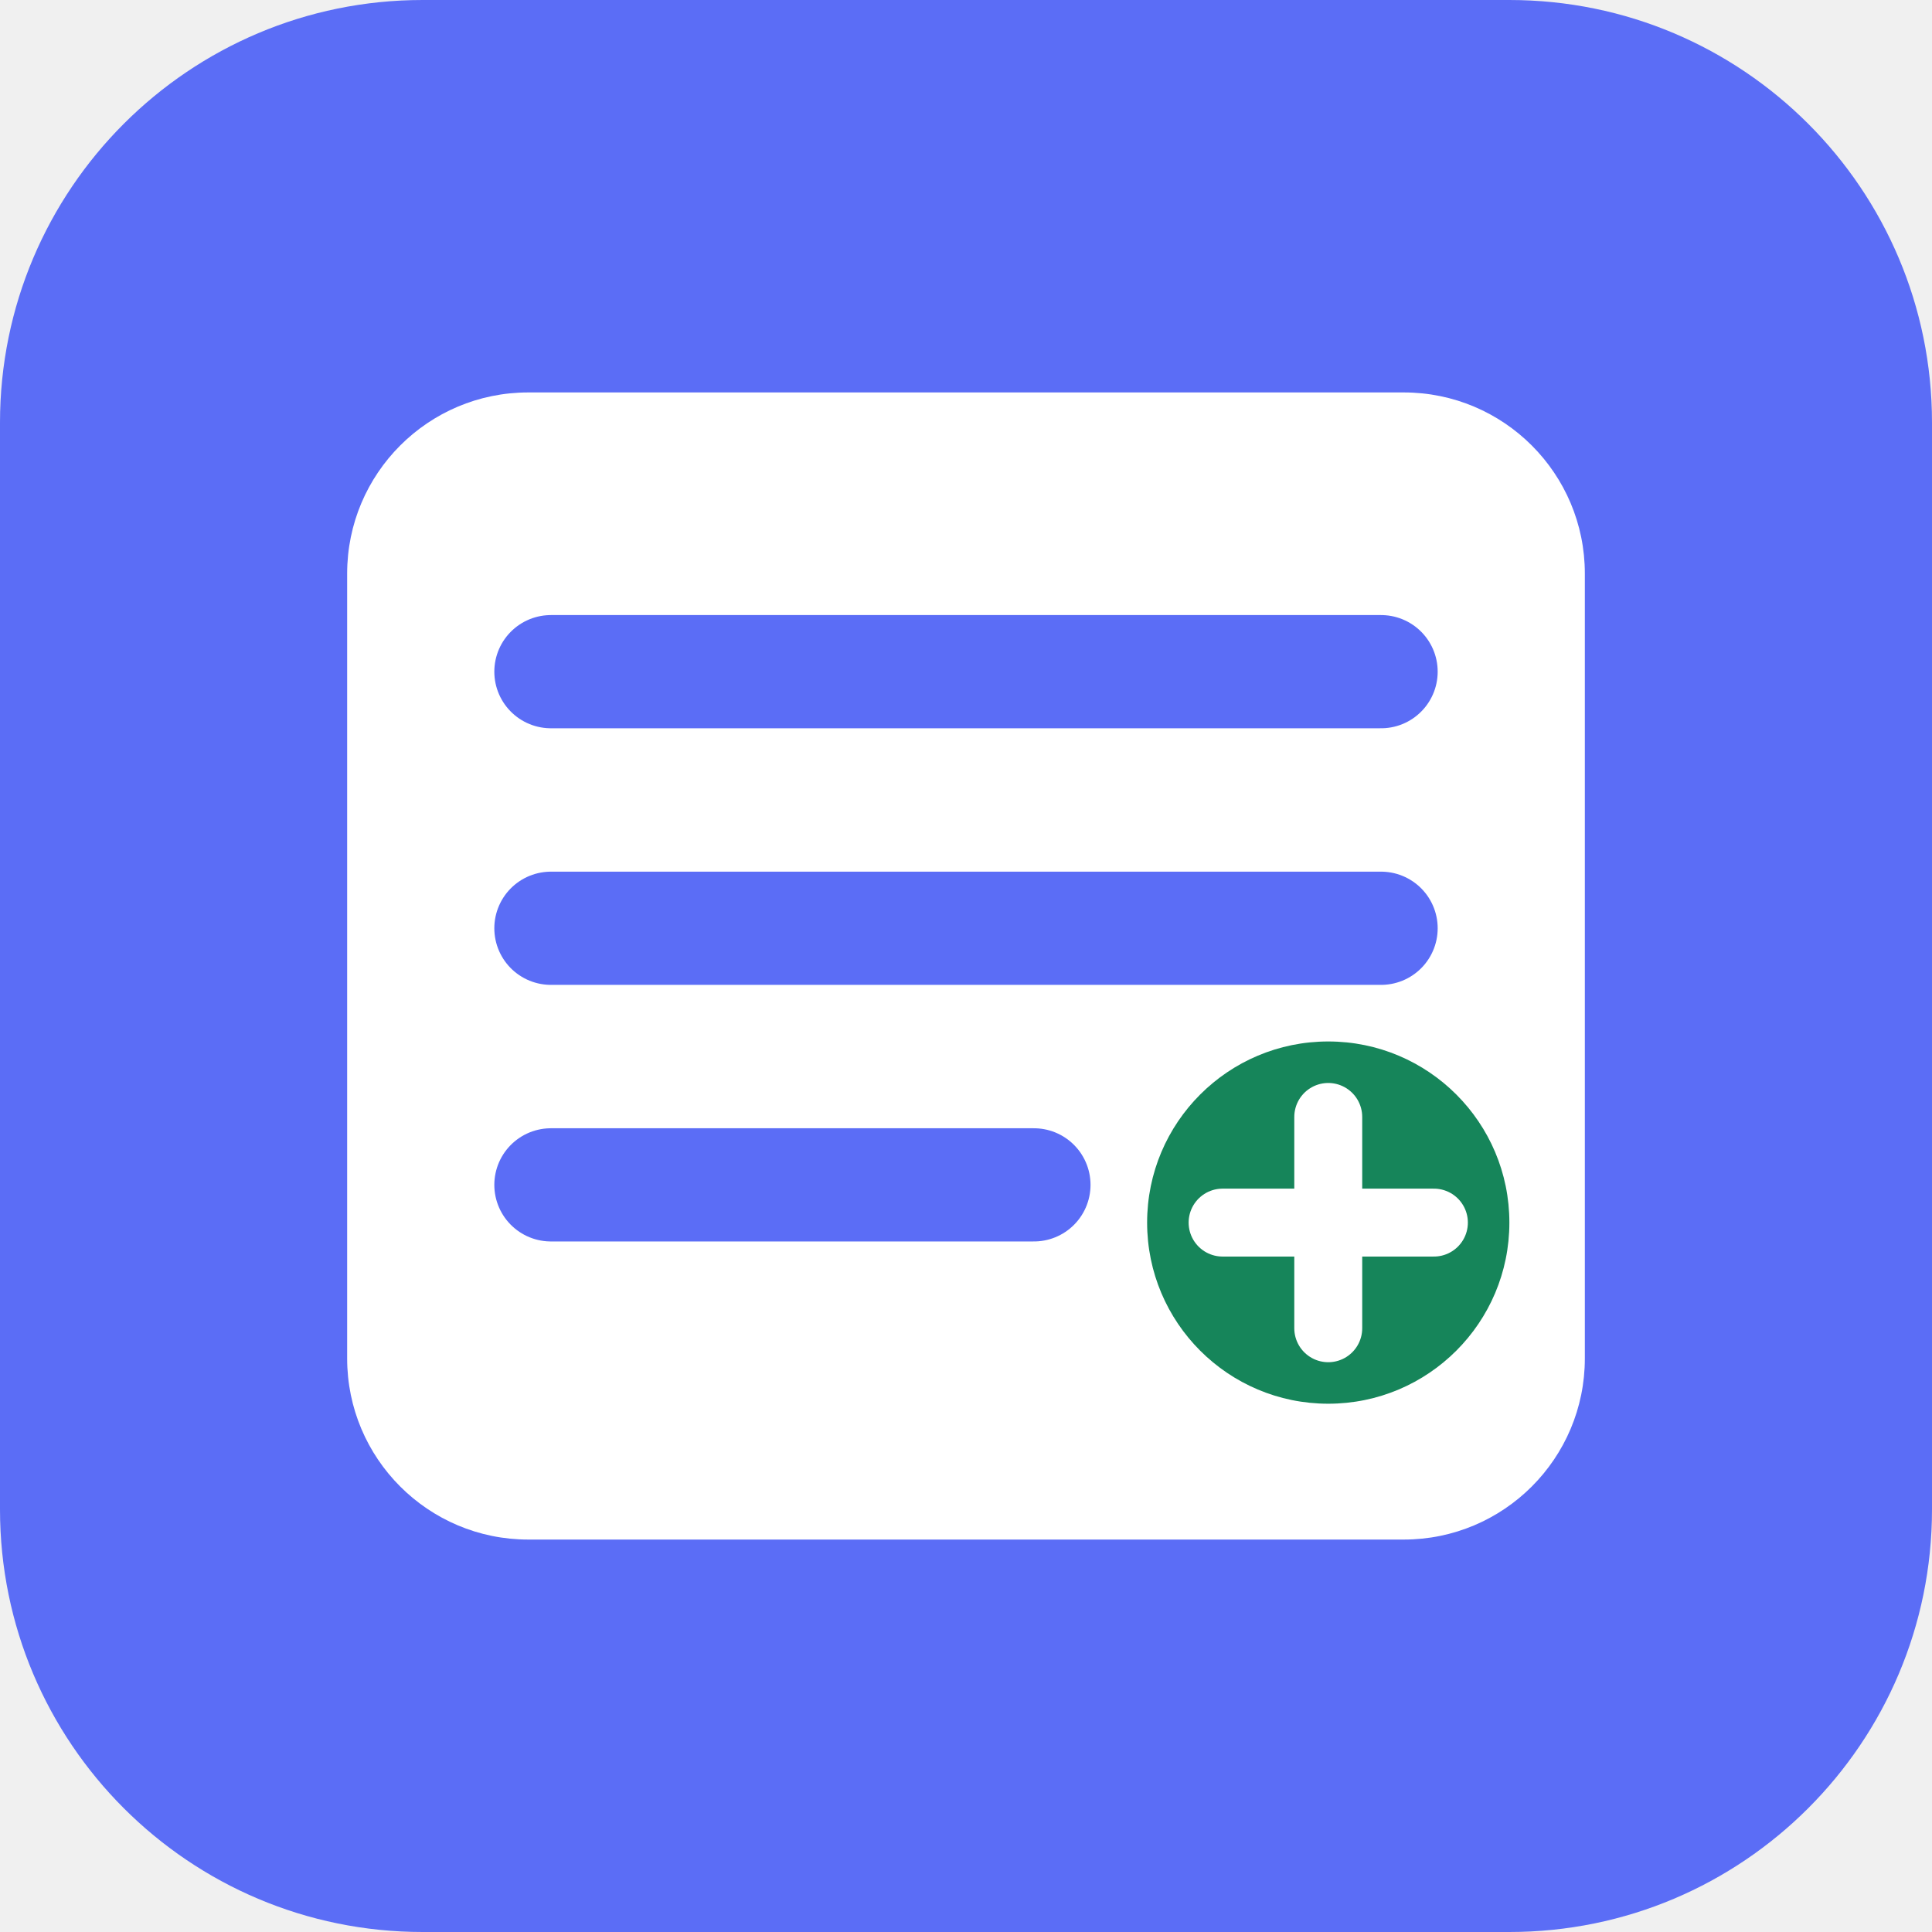
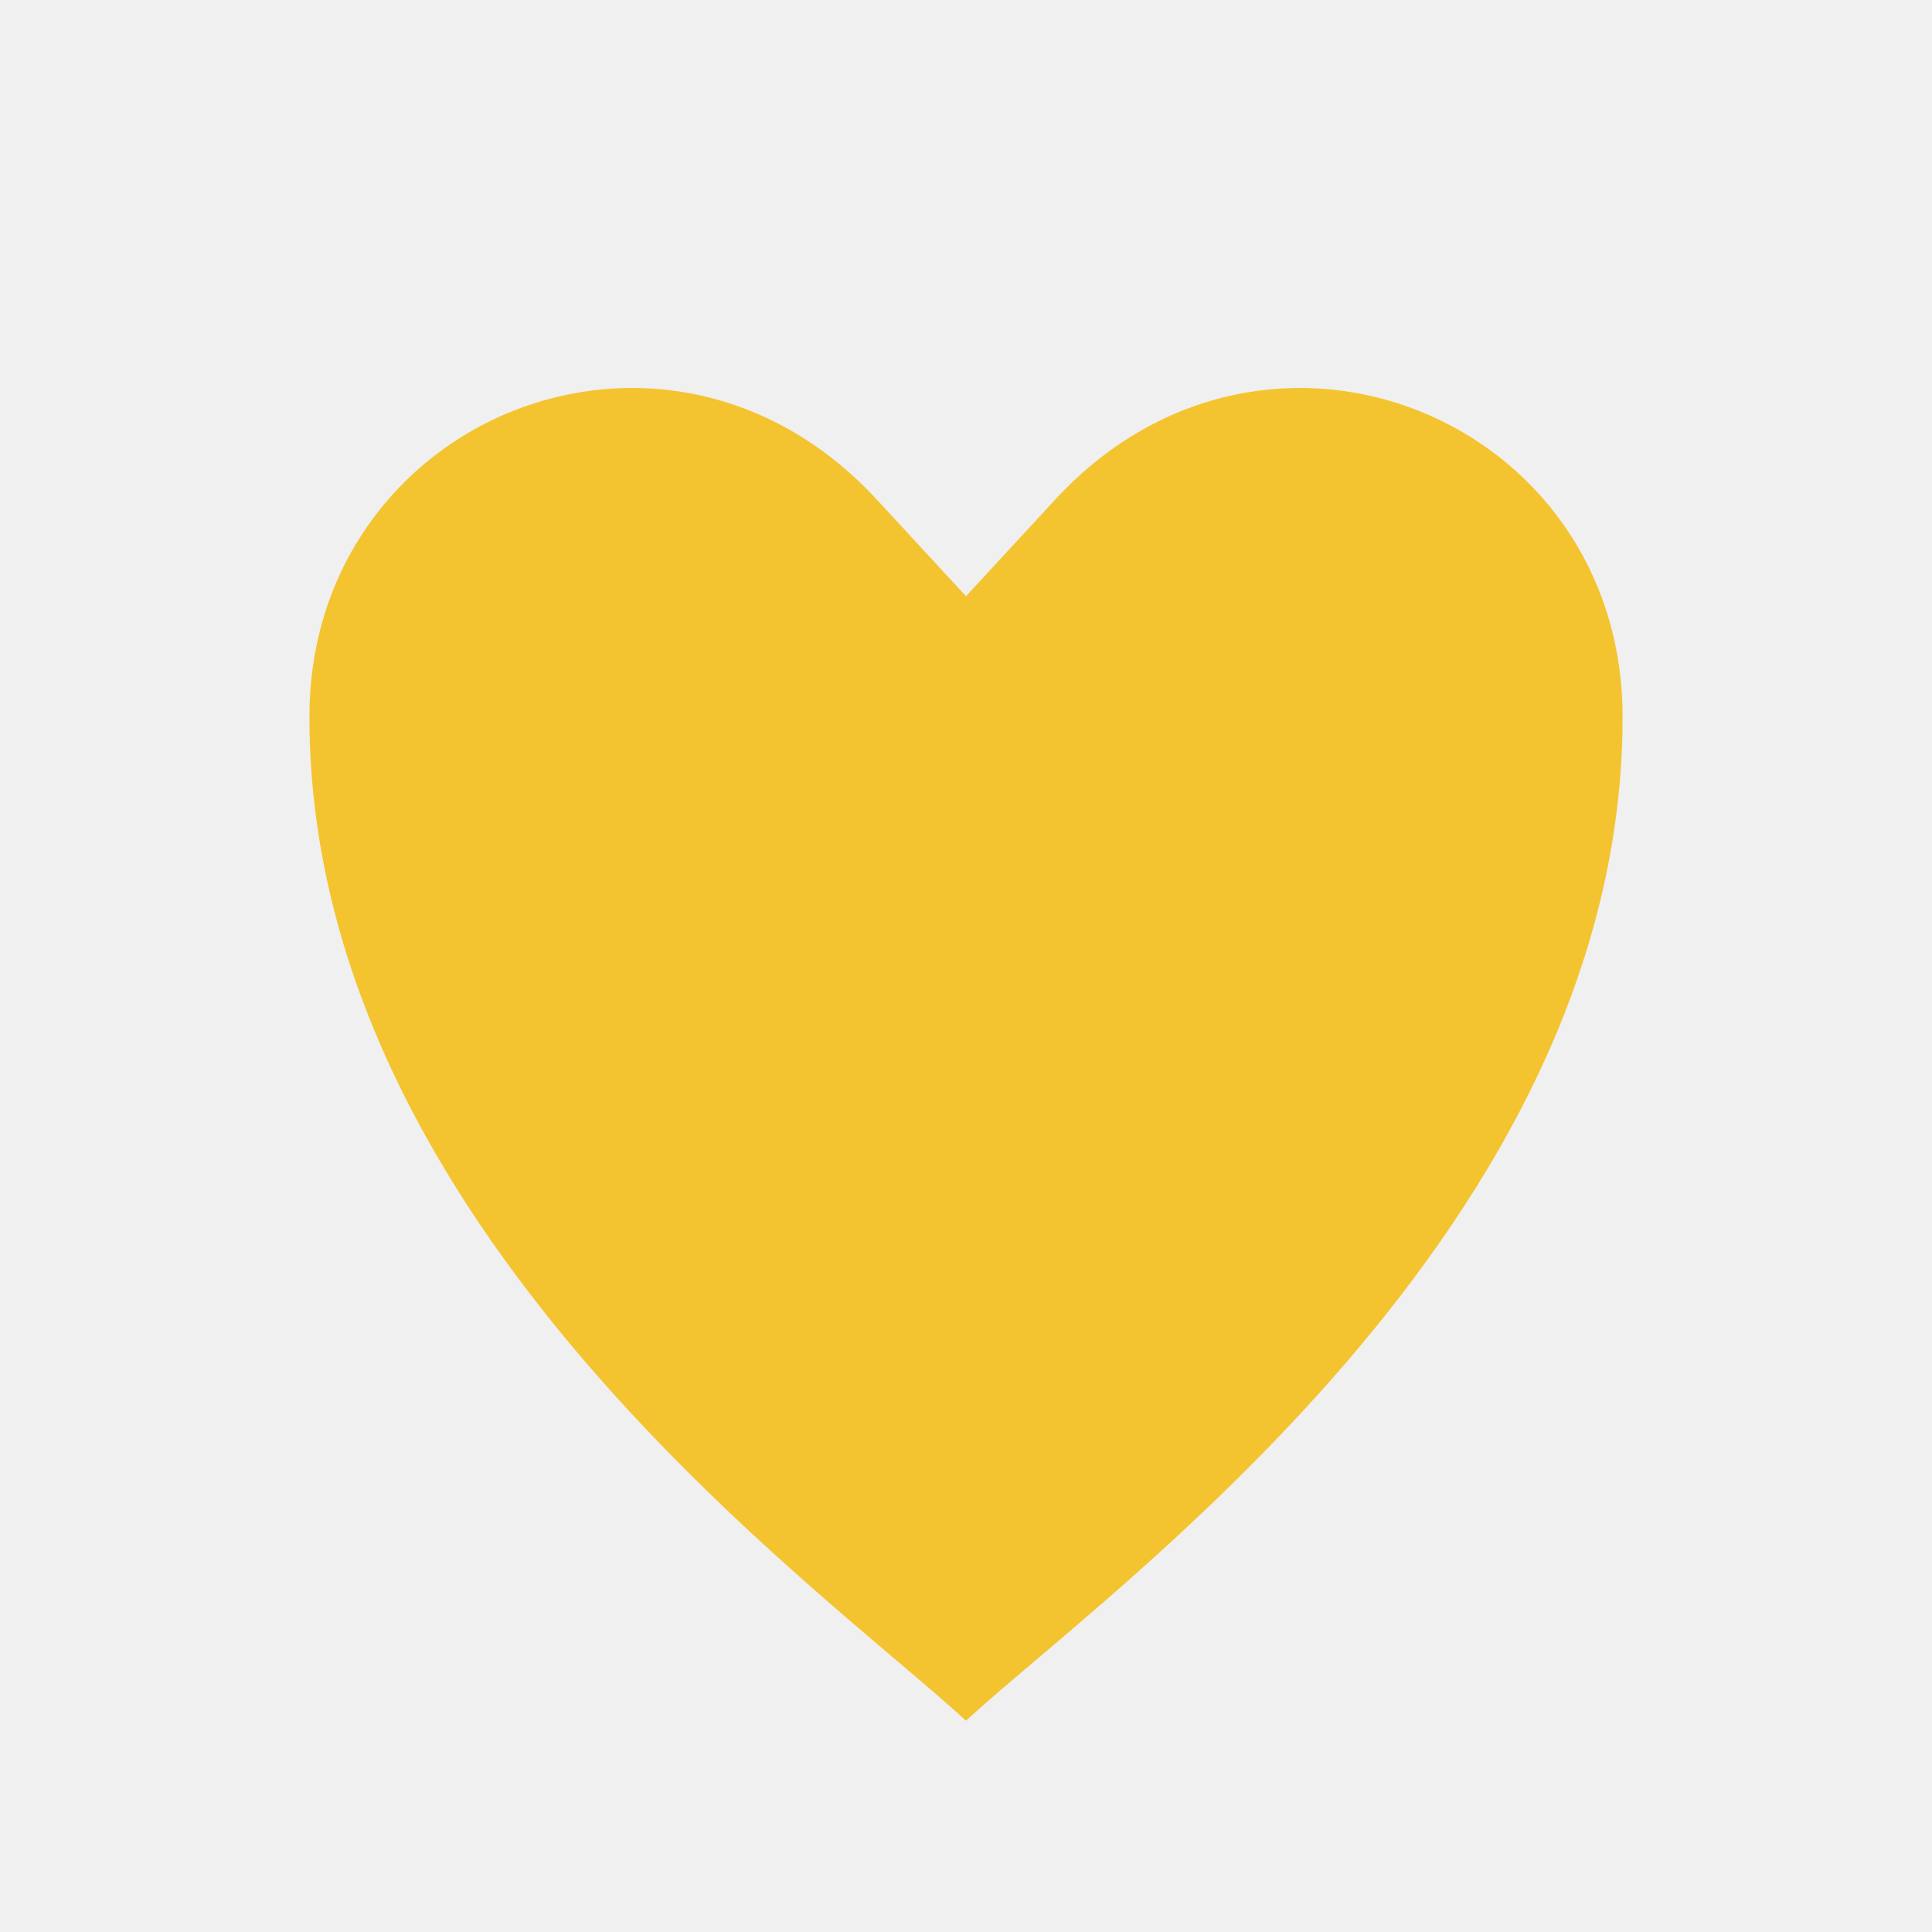
- <svg xmlns="http://www.w3.org/2000/svg" width="512" height="512" viewBox="0 0 512 512">
-   <rect width="512" height="512" rx="112" fill="#5b6df6" />
-   <rect x="92" y="104" width="328" height="304" rx="48" fill="white" />
-   <path d="M146 178h220M146 246h220M146 314h128" stroke="#5b6df6" stroke-width="30" stroke-linecap="round" />
-   <circle cx="352" cy="324" r="48" fill="#16855a" />
-   <path d="M352 296v56M324 324h56" stroke="white" stroke-width="18" stroke-linecap="round" />
+ <svg xmlns="http://www.w3.org/2000/svg" viewBox="0 0 512 512">
+   <path fill="#F4C430" d="M256 456C218 421 82 325 82 190C82 111 176 72 232 132L256 158L280 132C336 72 430 111 430 190C430 325 294 421 256 456Z" />
</svg>
